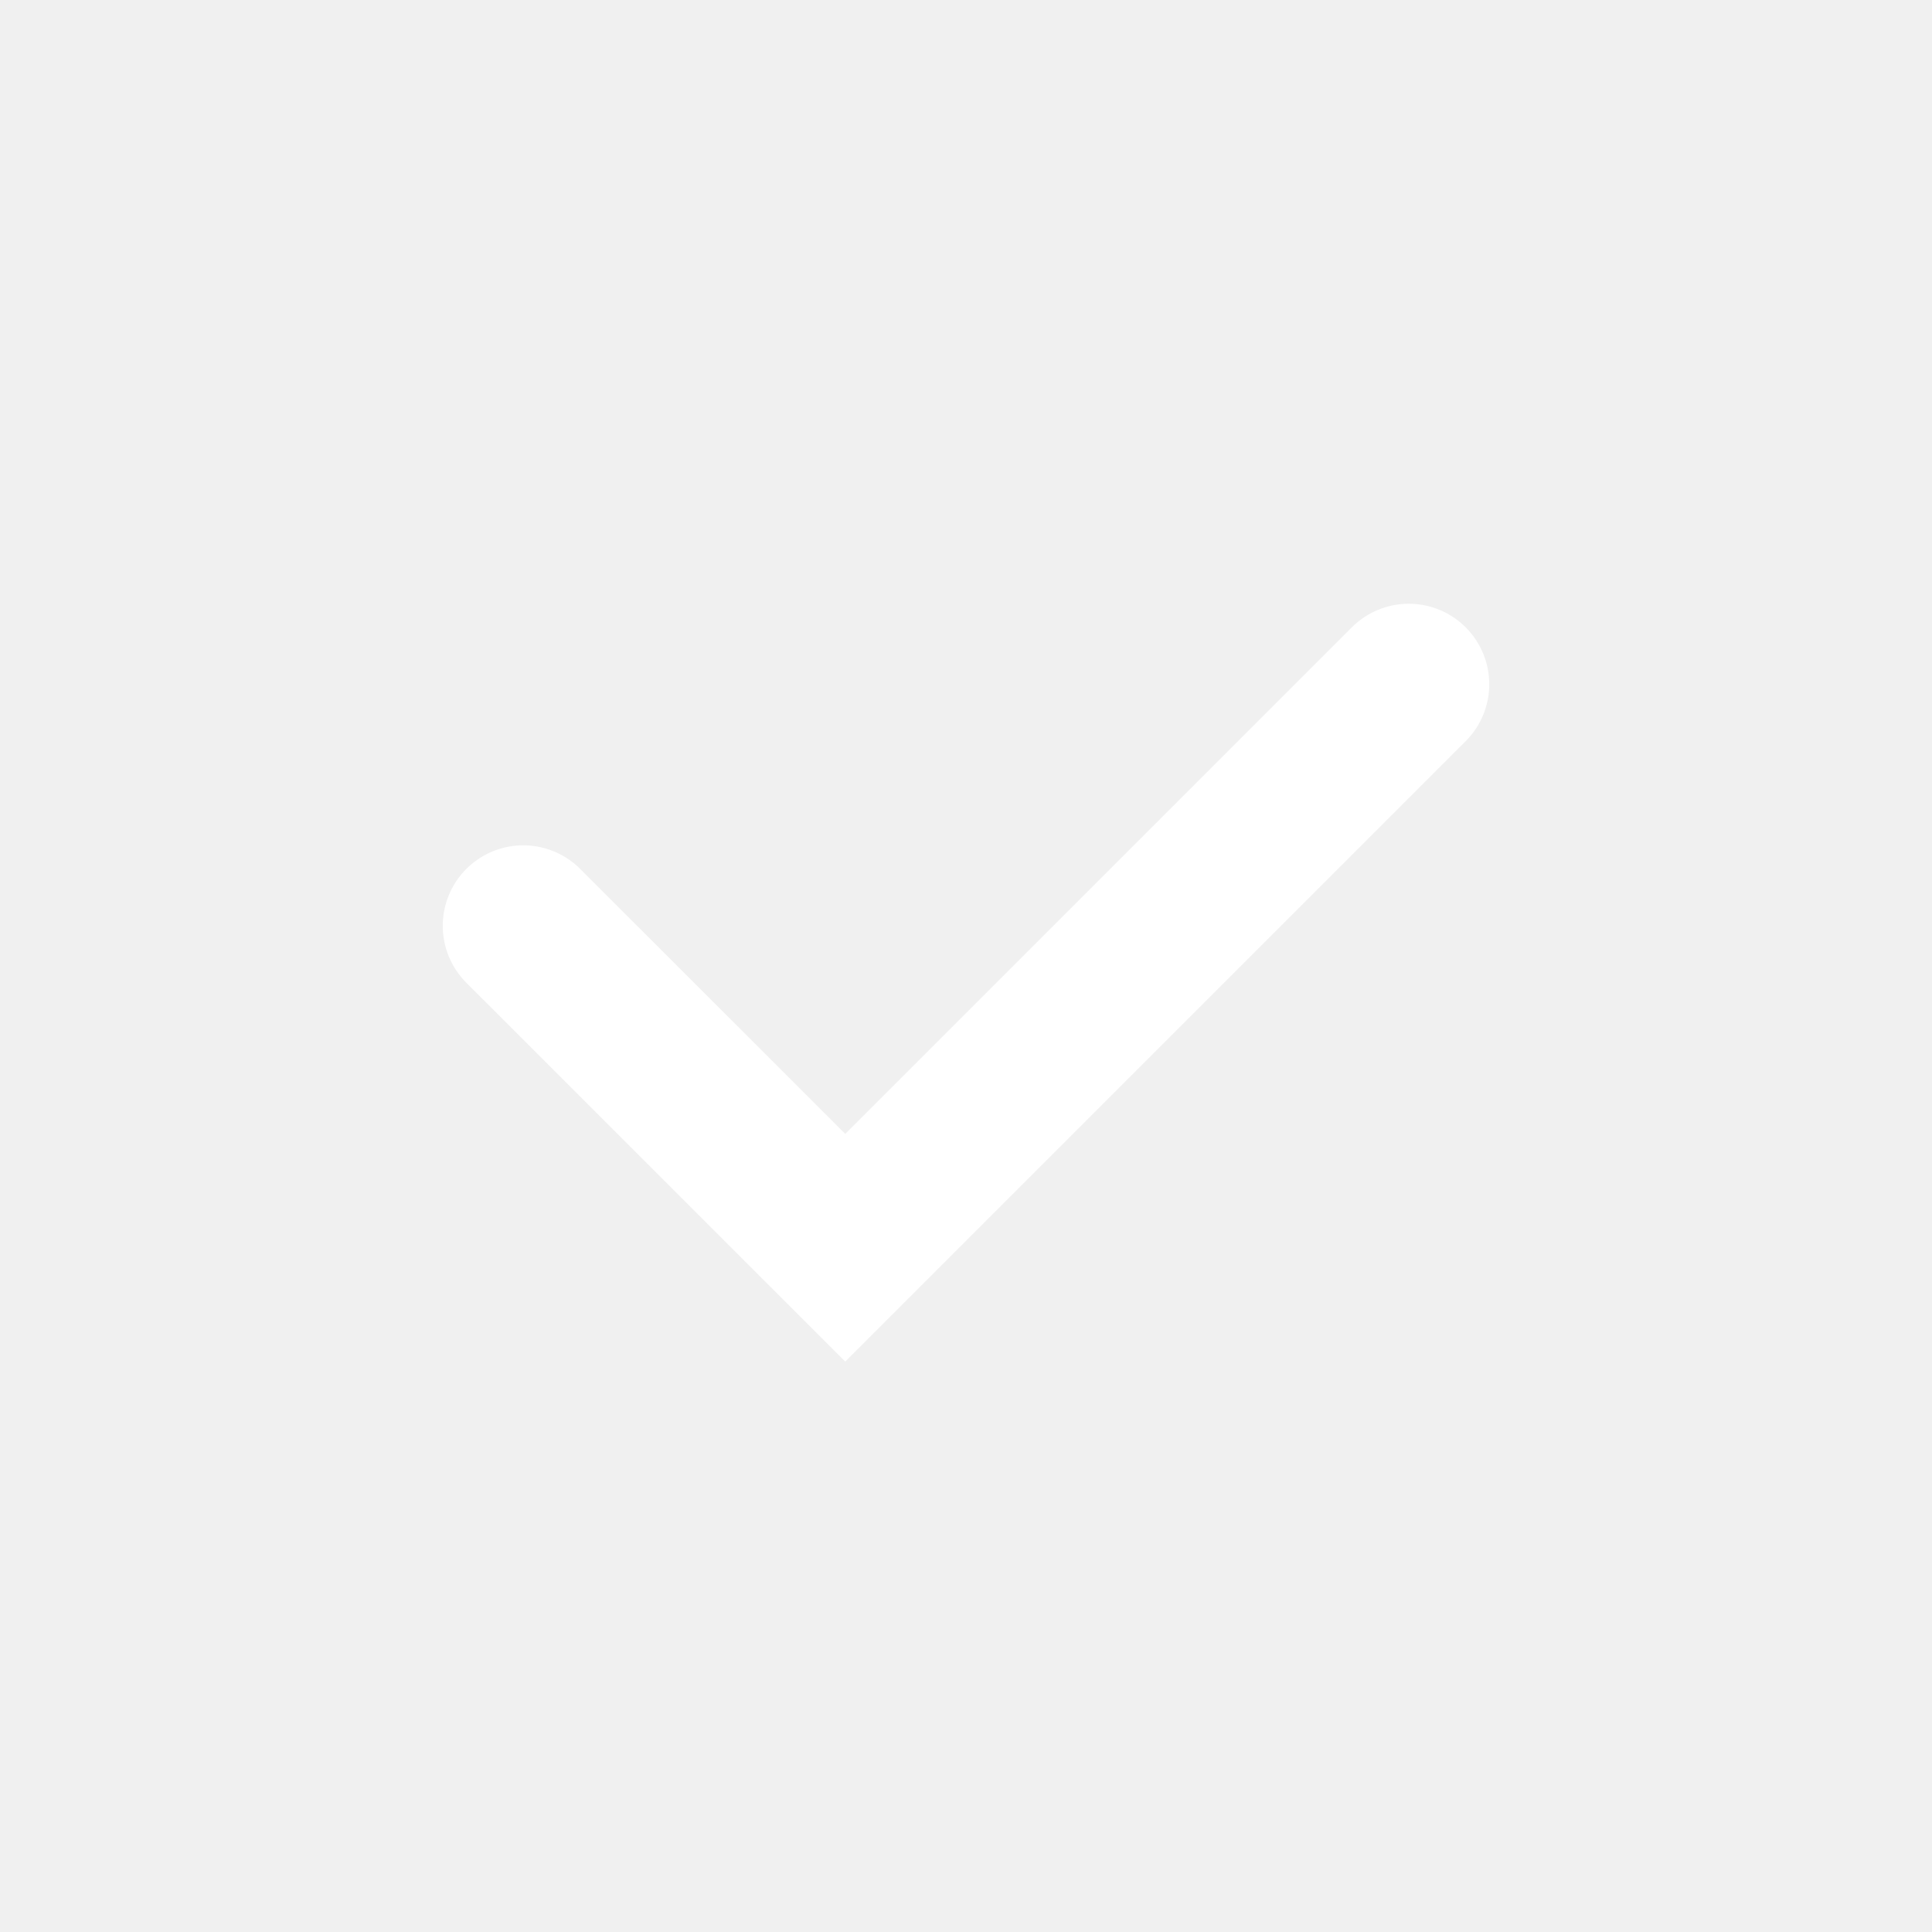
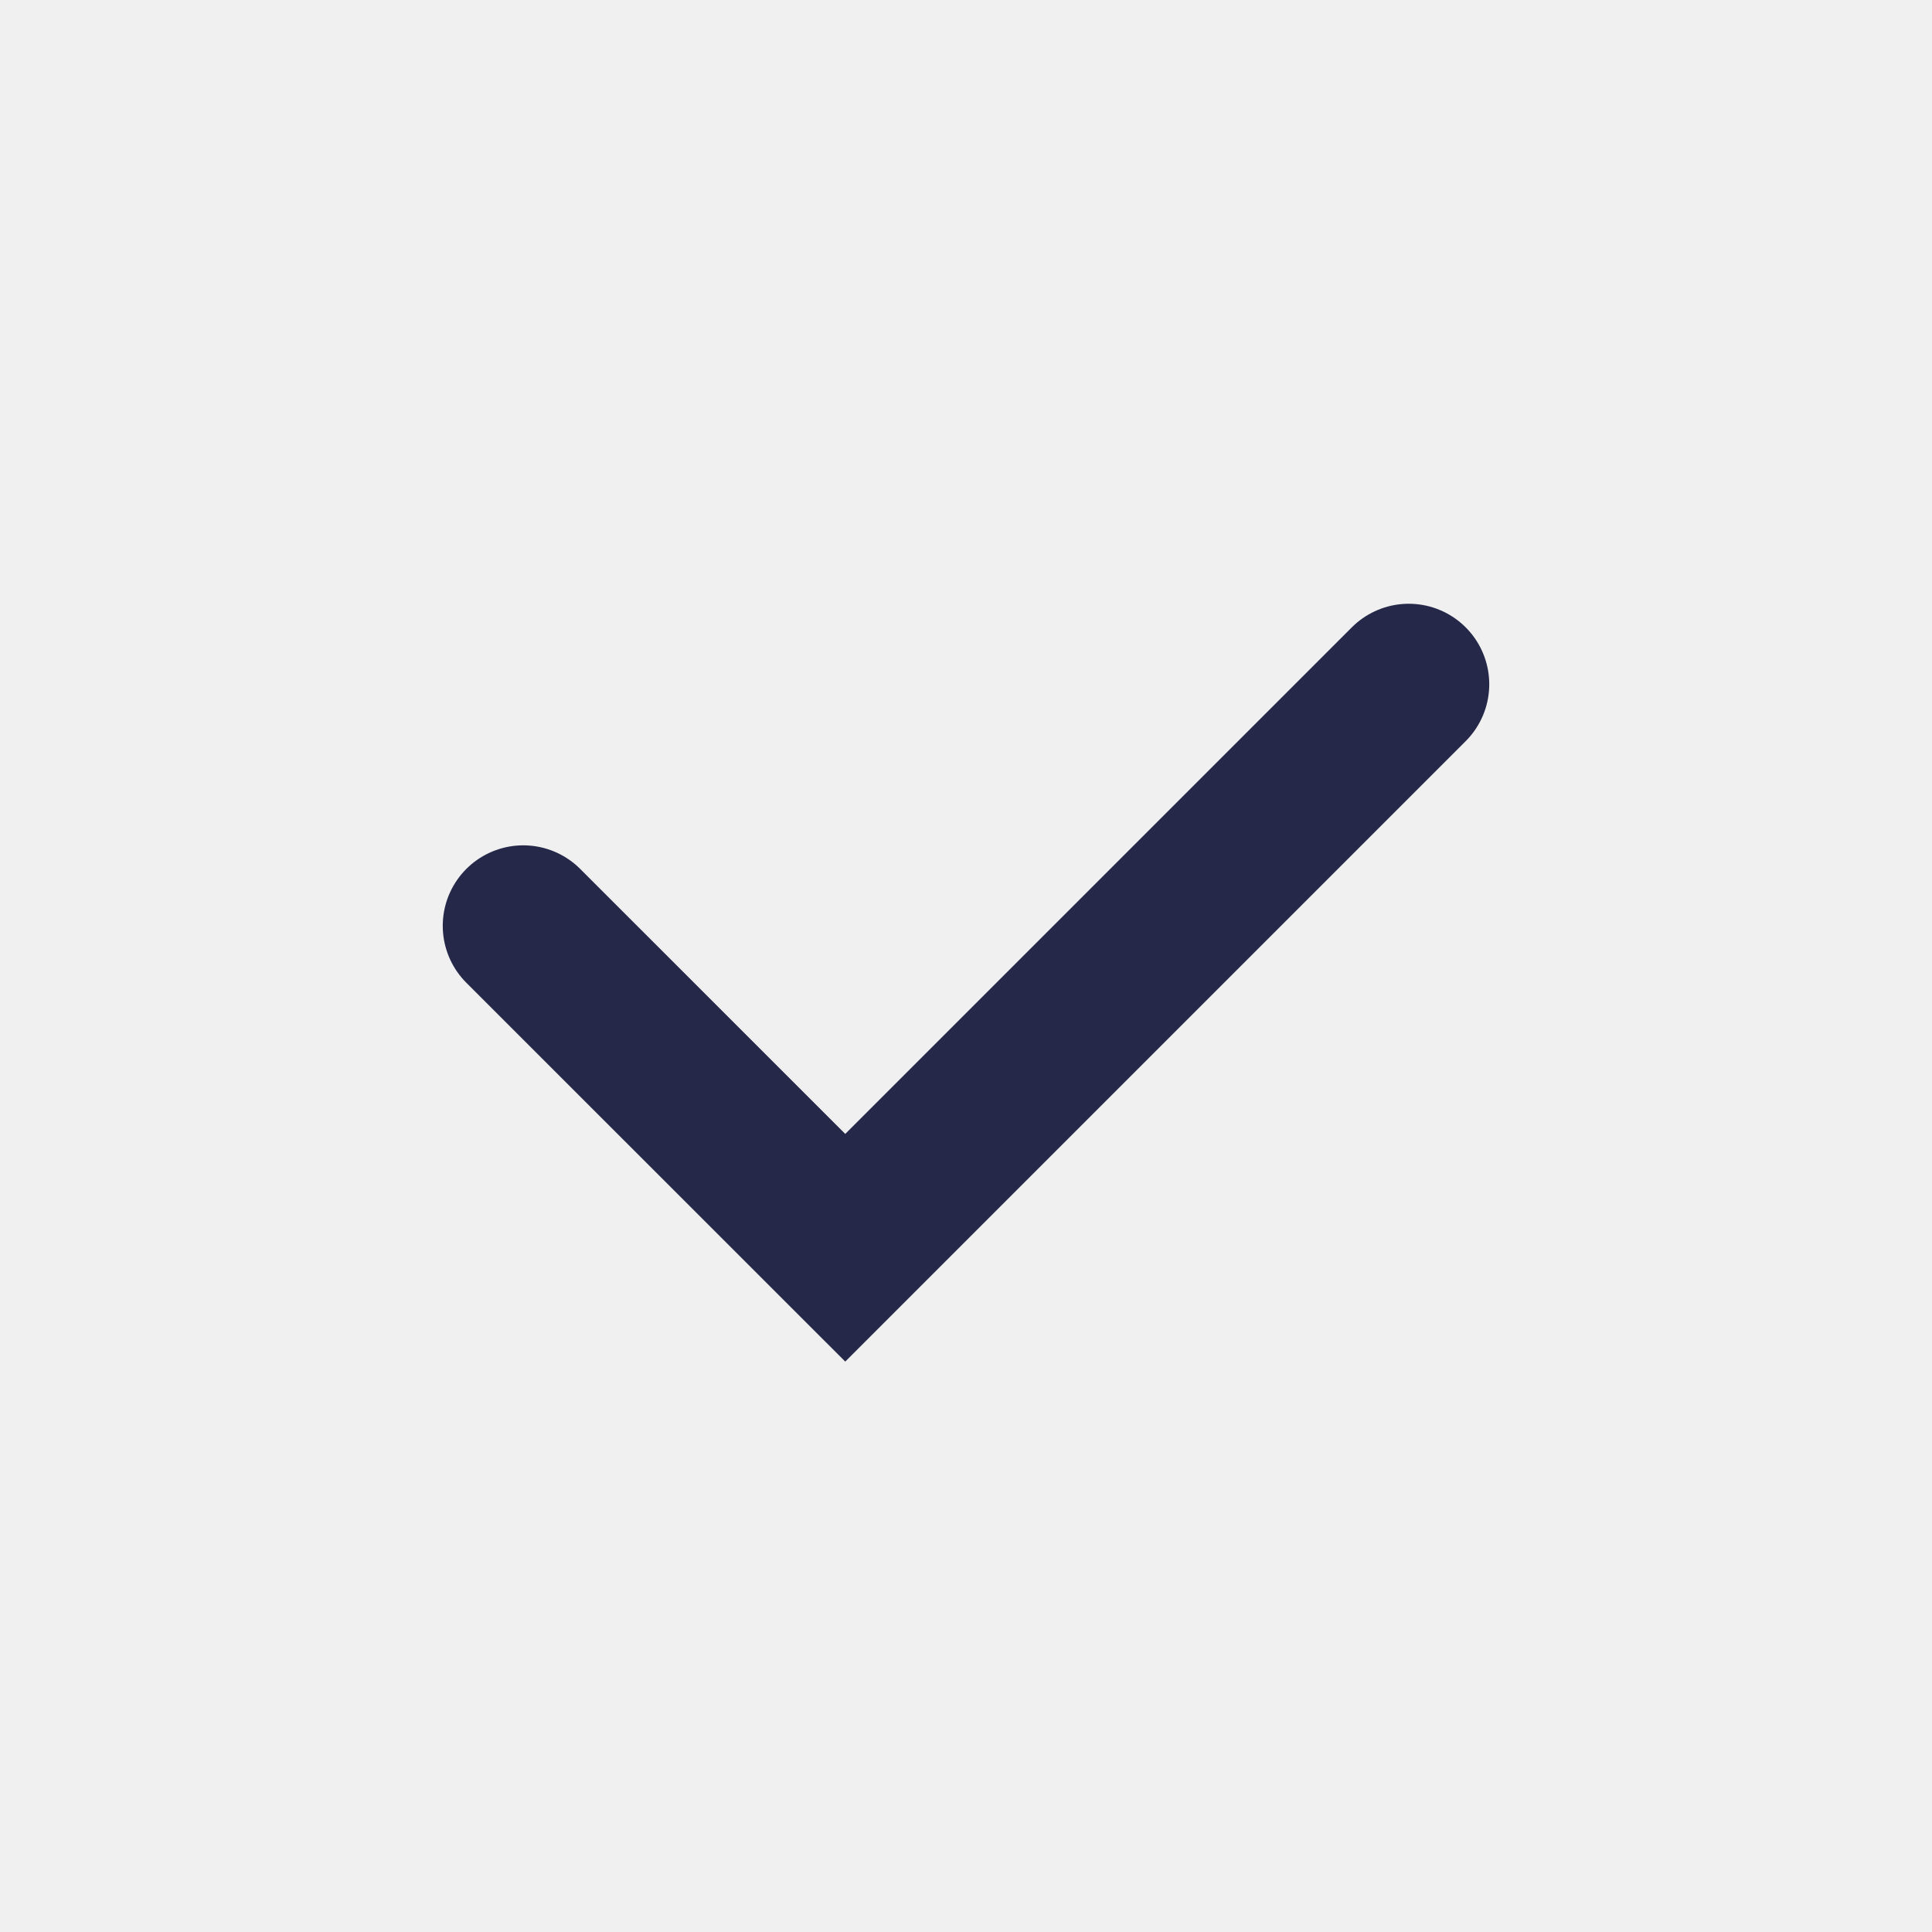
<svg xmlns="http://www.w3.org/2000/svg" width="24" height="24" viewBox="0 0 24 24" fill="none">
-   <path d="M17.5 8.5L10.5 15.5L6.5 11.501" stroke="white" stroke-width="2" stroke-linecap="round" />
+   <path d="M17.5 8.5L10.5 15.5L6.5 11.501" stroke="#252849" stroke-width="2" stroke-linecap="round" />
</svg>
